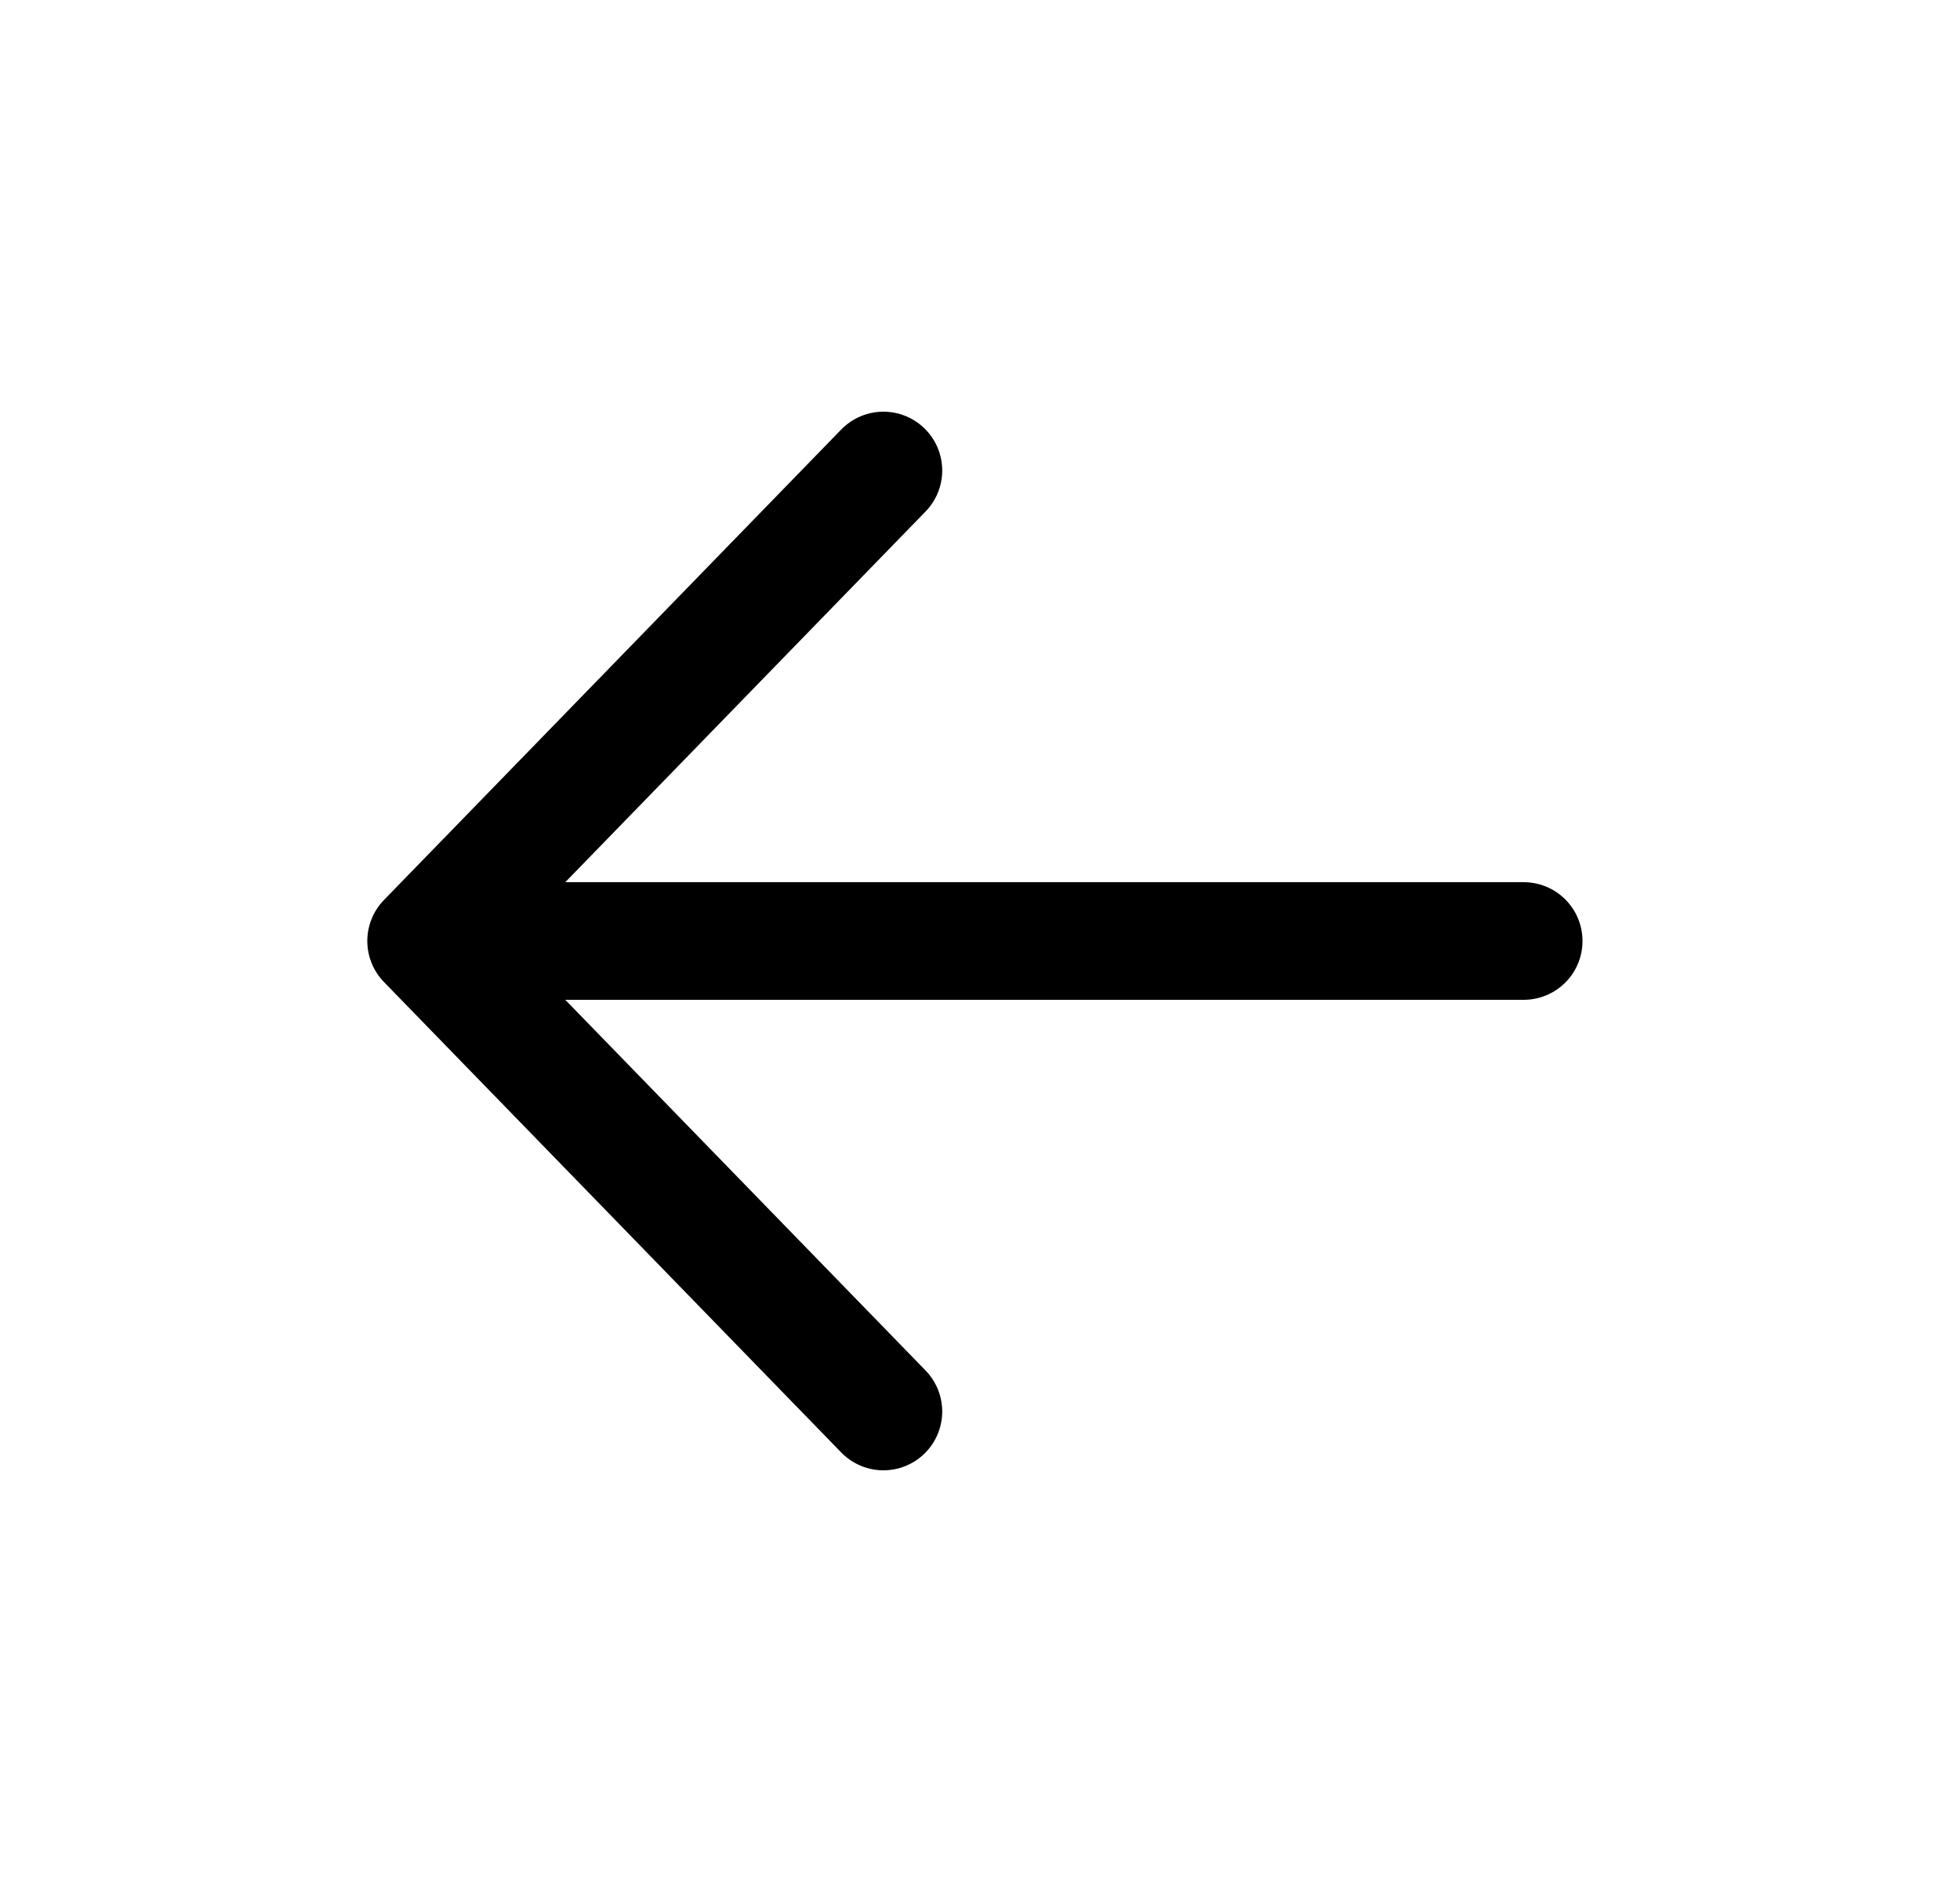
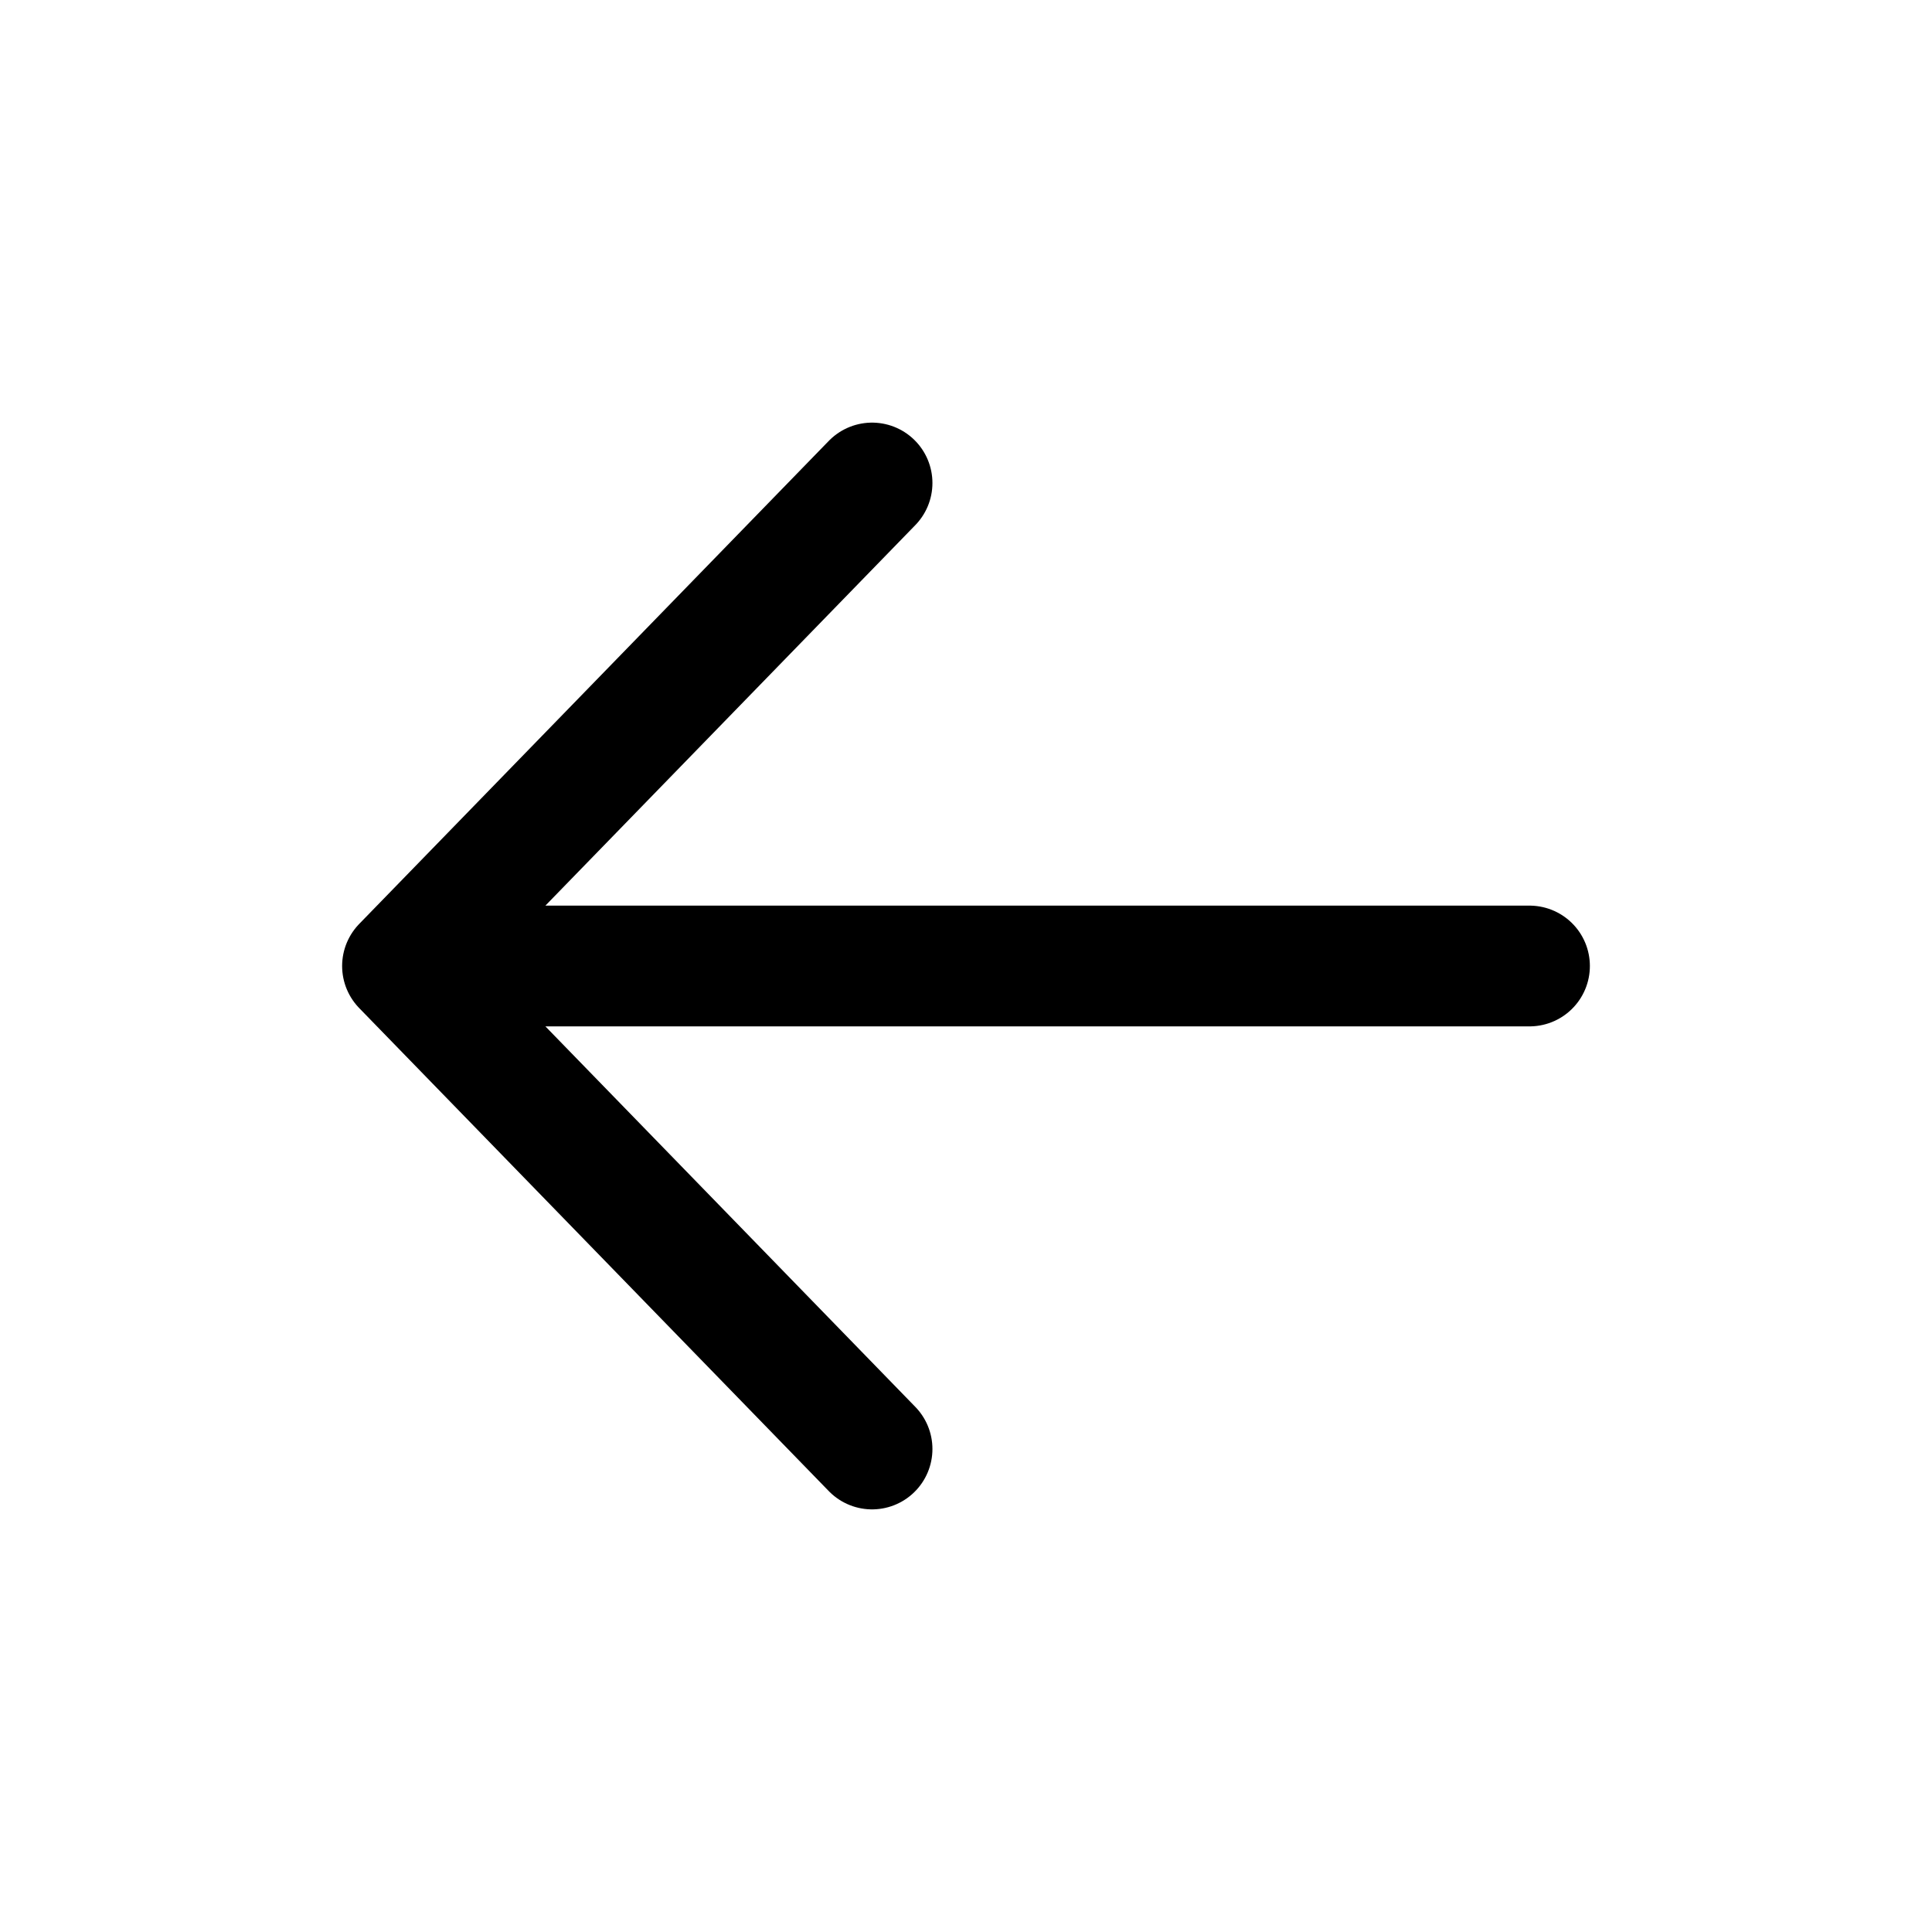
- <svg viewBox="0 0 25 24" fill="currentColor">
-   <path strokeWidth="1.5" strokeLinecap="round" strokeLinejoin="round" d="M11.268 18L5.435 12M5.435 12L11.268 6M5.435 12H19.435" fill="none" stroke="currentColor" stroke-width="1.5" stroke-linecap="round" stroke-linejoin="round" />
+ <svg xmlns="http://www.w3.org/2000/svg" width="24" height="24" viewBox="0 0 24 24" fill="currentColor">
+   <path d="M10.833 18L5 12M5 12L10.833 6M5 12H19" fill="none" stroke="currentColor" stroke-width="1.5" stroke-linecap="round" stroke-linejoin="round" />
</svg>
